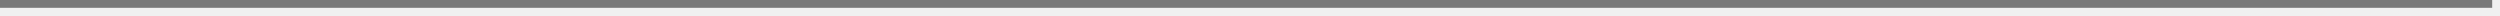
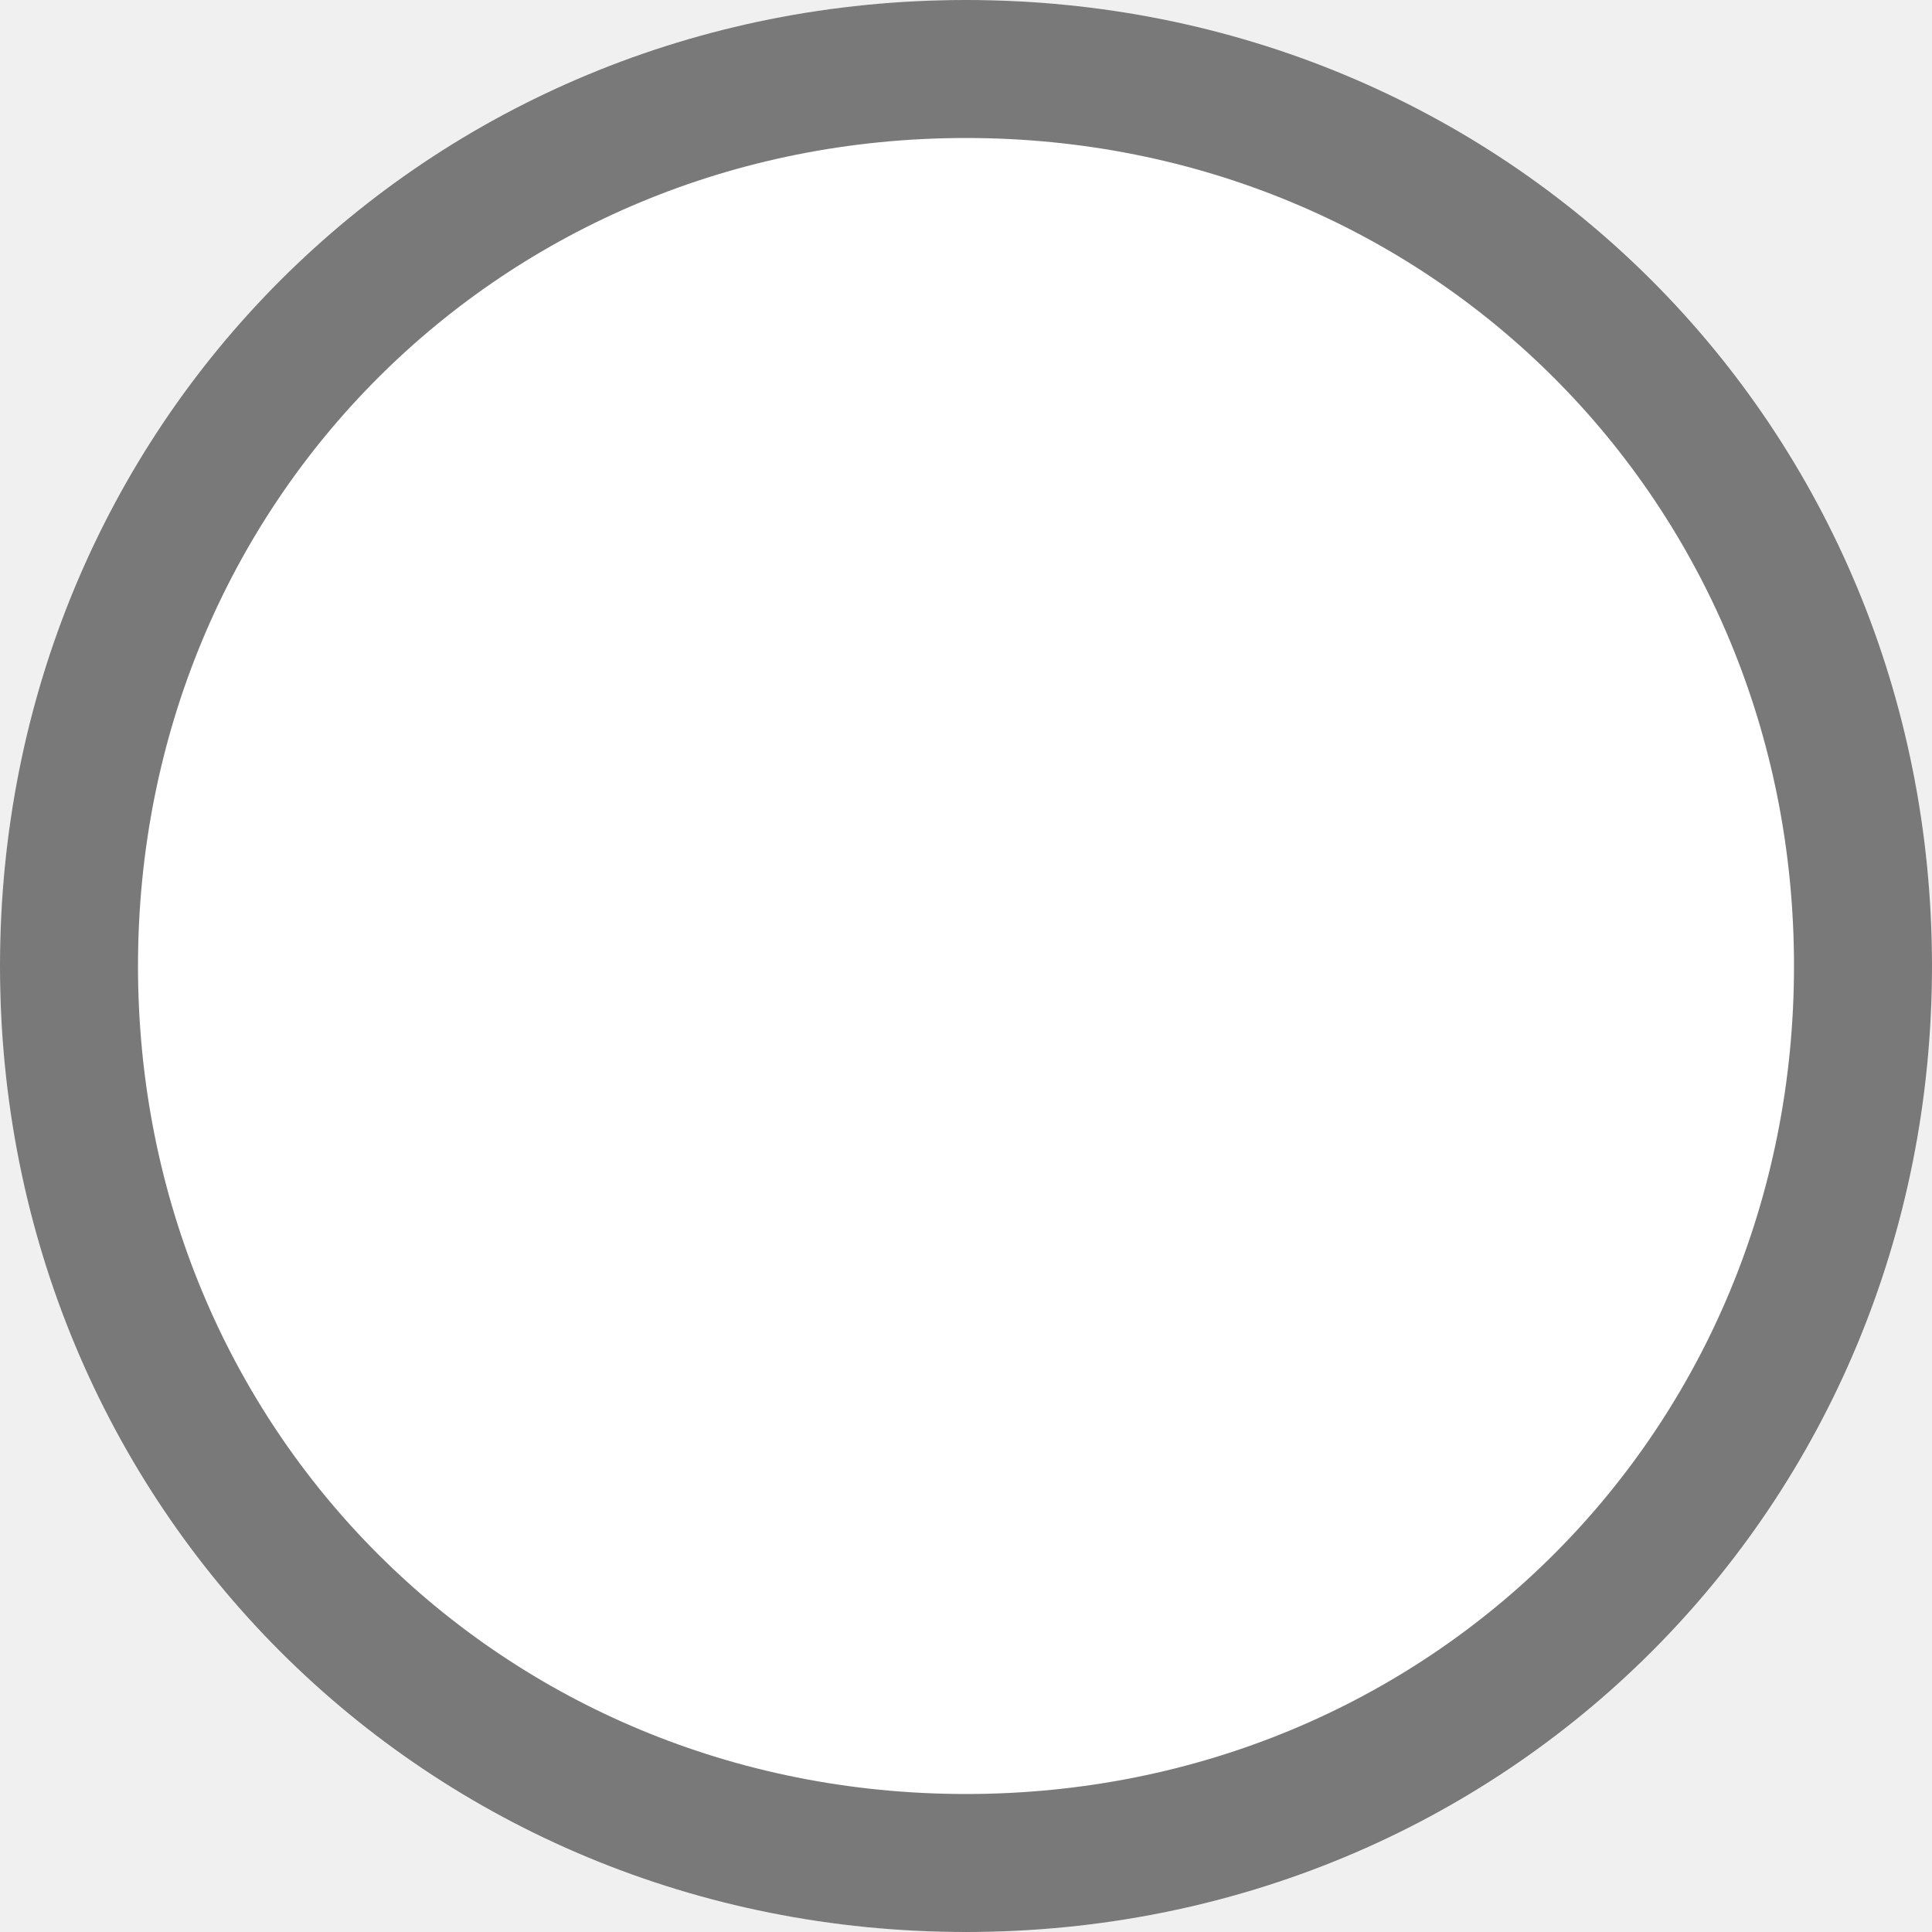
- <svg xmlns="http://www.w3.org/2000/svg" version="1.1" width="320px" height="2px">
-   <g transform="matrix(1 0 0 1 -658 -229 )">
-     <path d="M 658 229.5  L 977 229.5  " stroke-width="1" stroke="#797979" fill="none" />
-   </g>
+ <svg xmlns="http://www.w3.org/2000/svg" version="1.1" width="14px" height="14px" viewBox="955 209  14 14">
+   <path d="M 962 209  C 965.92 209  969 212.08  969 216  C 969 219.92  965.92 223  962 223  C 958.08 223  955 219.92  955 216  C 955 212.08  958.08 209  962 209  Z " fill-rule="nonzero" fill="#ffffff" stroke="none" />
+   <path d="M 962 209.5  C 965.64 209.5  968.5 212.36  968.5 216  C 968.5 219.64  965.64 222.5  962 222.5  C 958.36 222.5  955.5 219.64  955.5 216  C 955.5 212.36  958.36 209.5  962 209.5  Z " stroke-width="1" stroke="#797979" fill="none" />
</svg>
